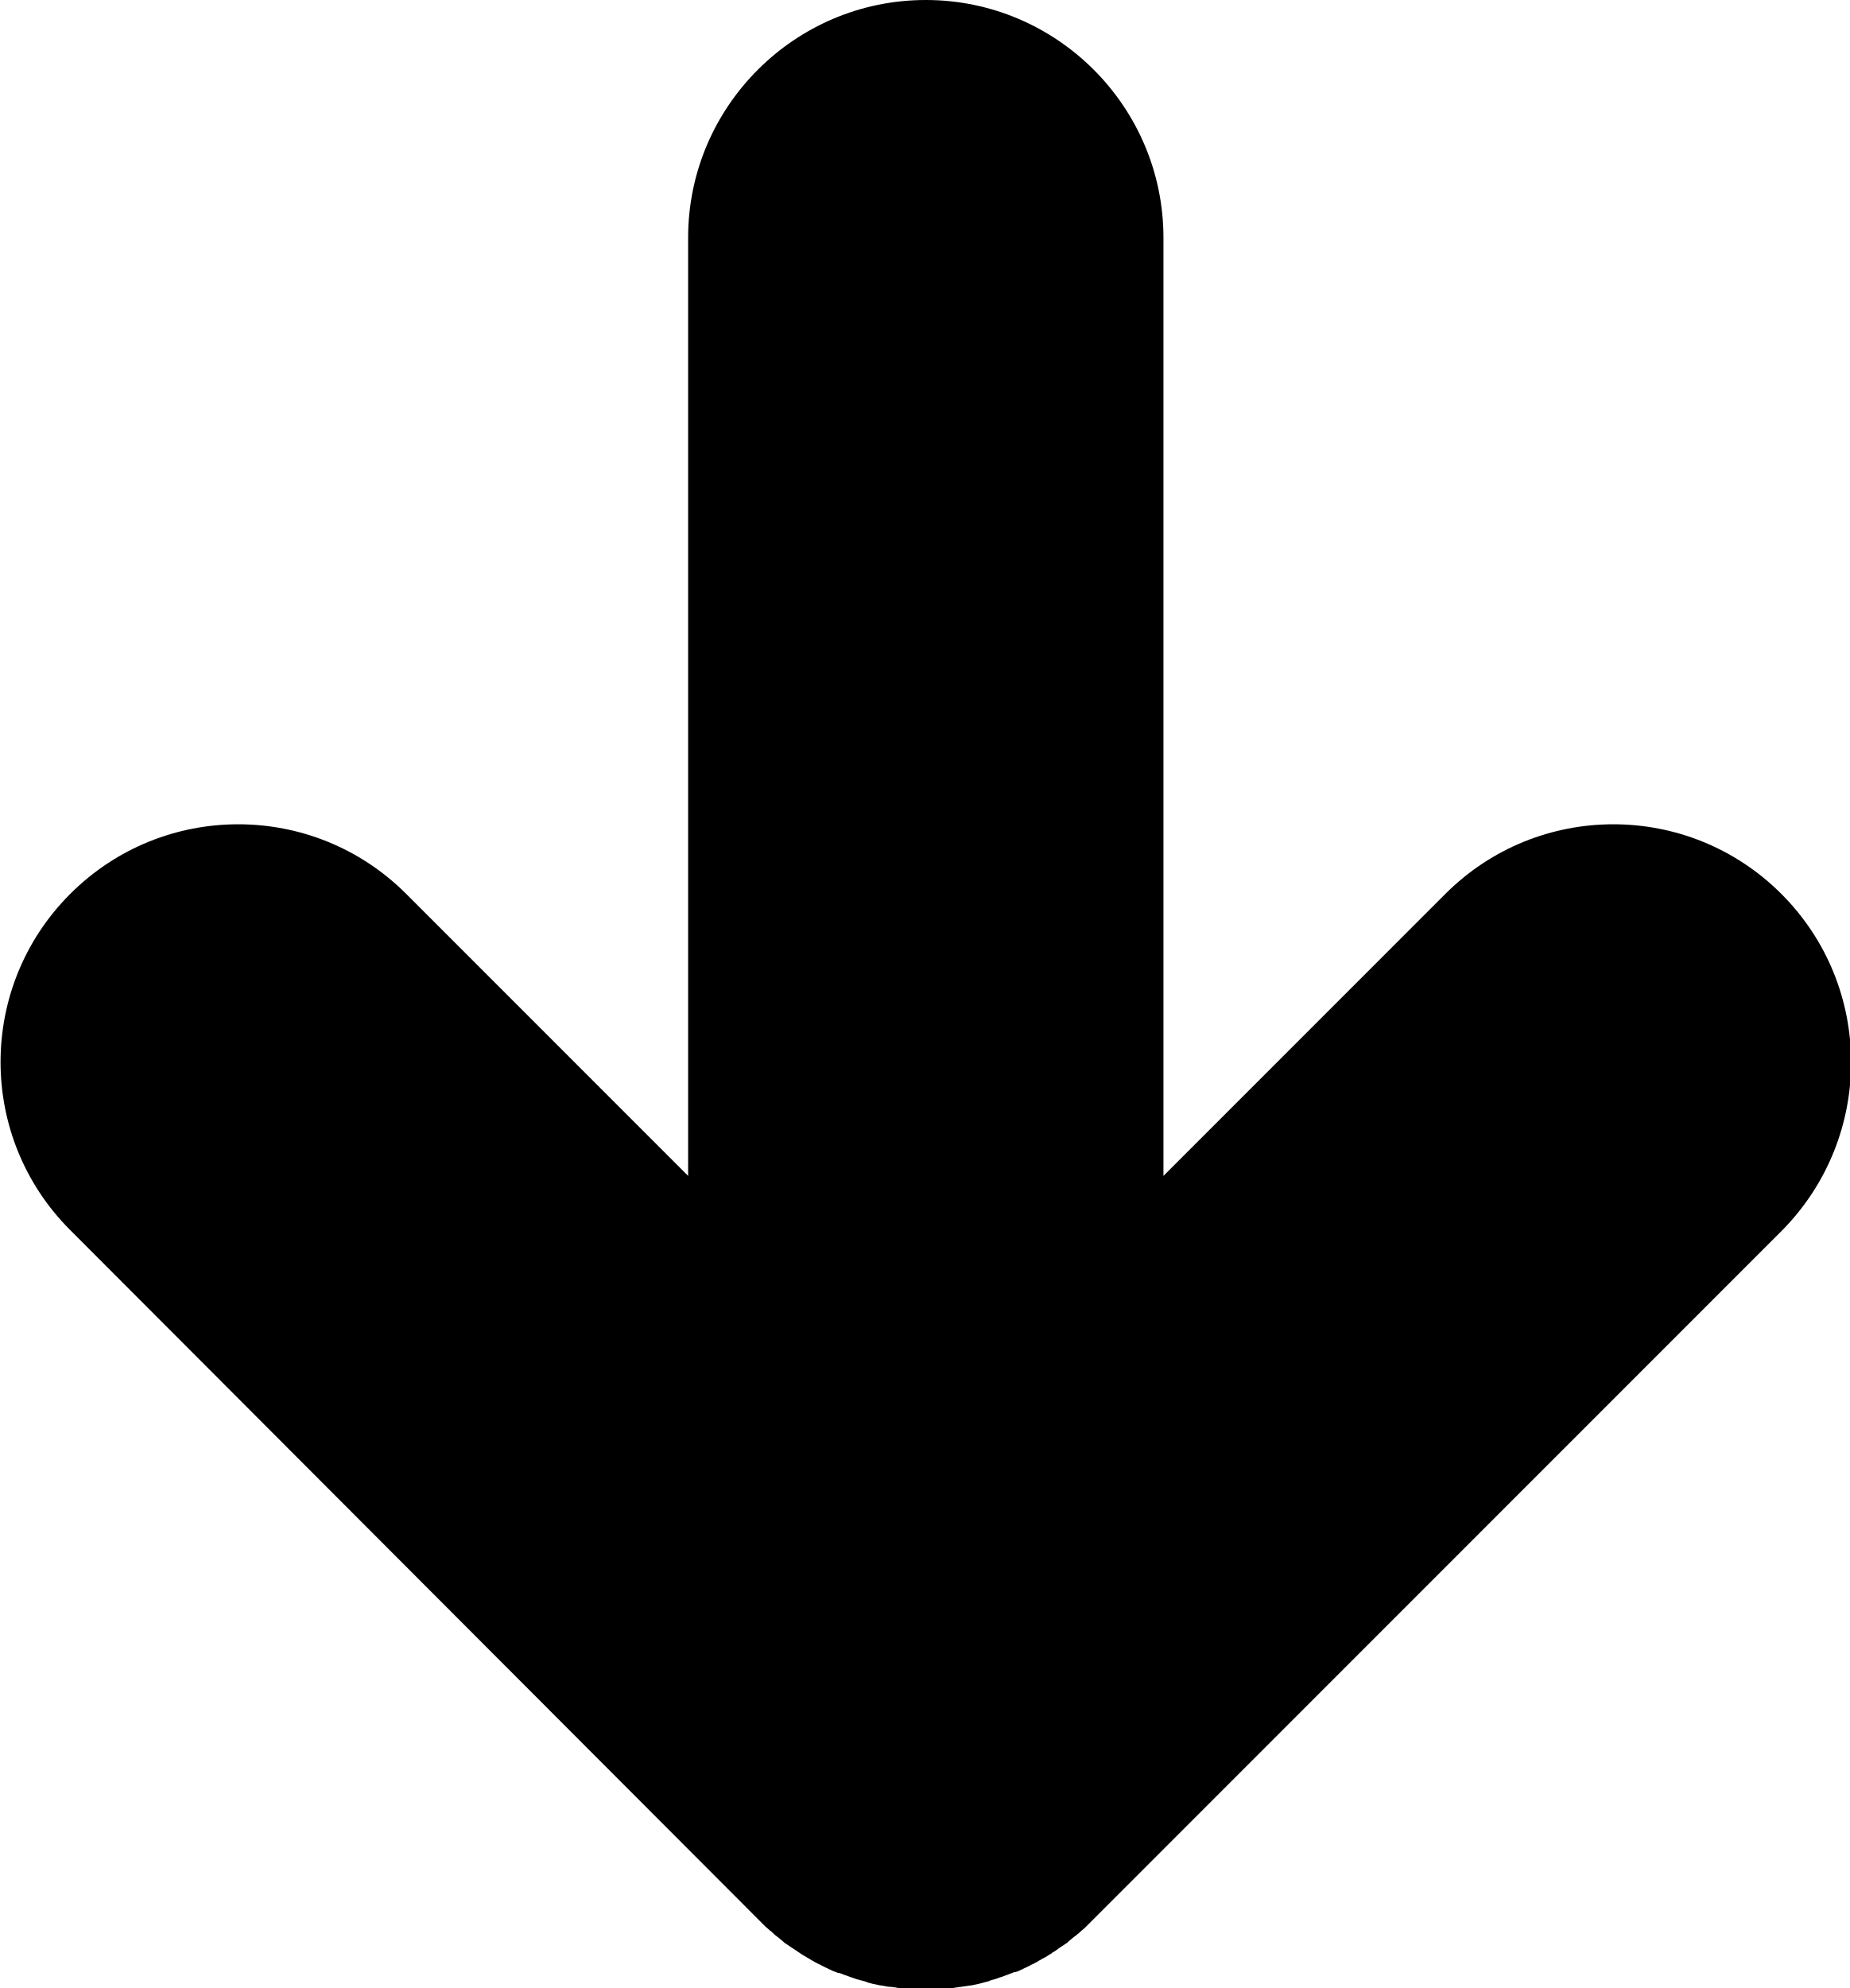
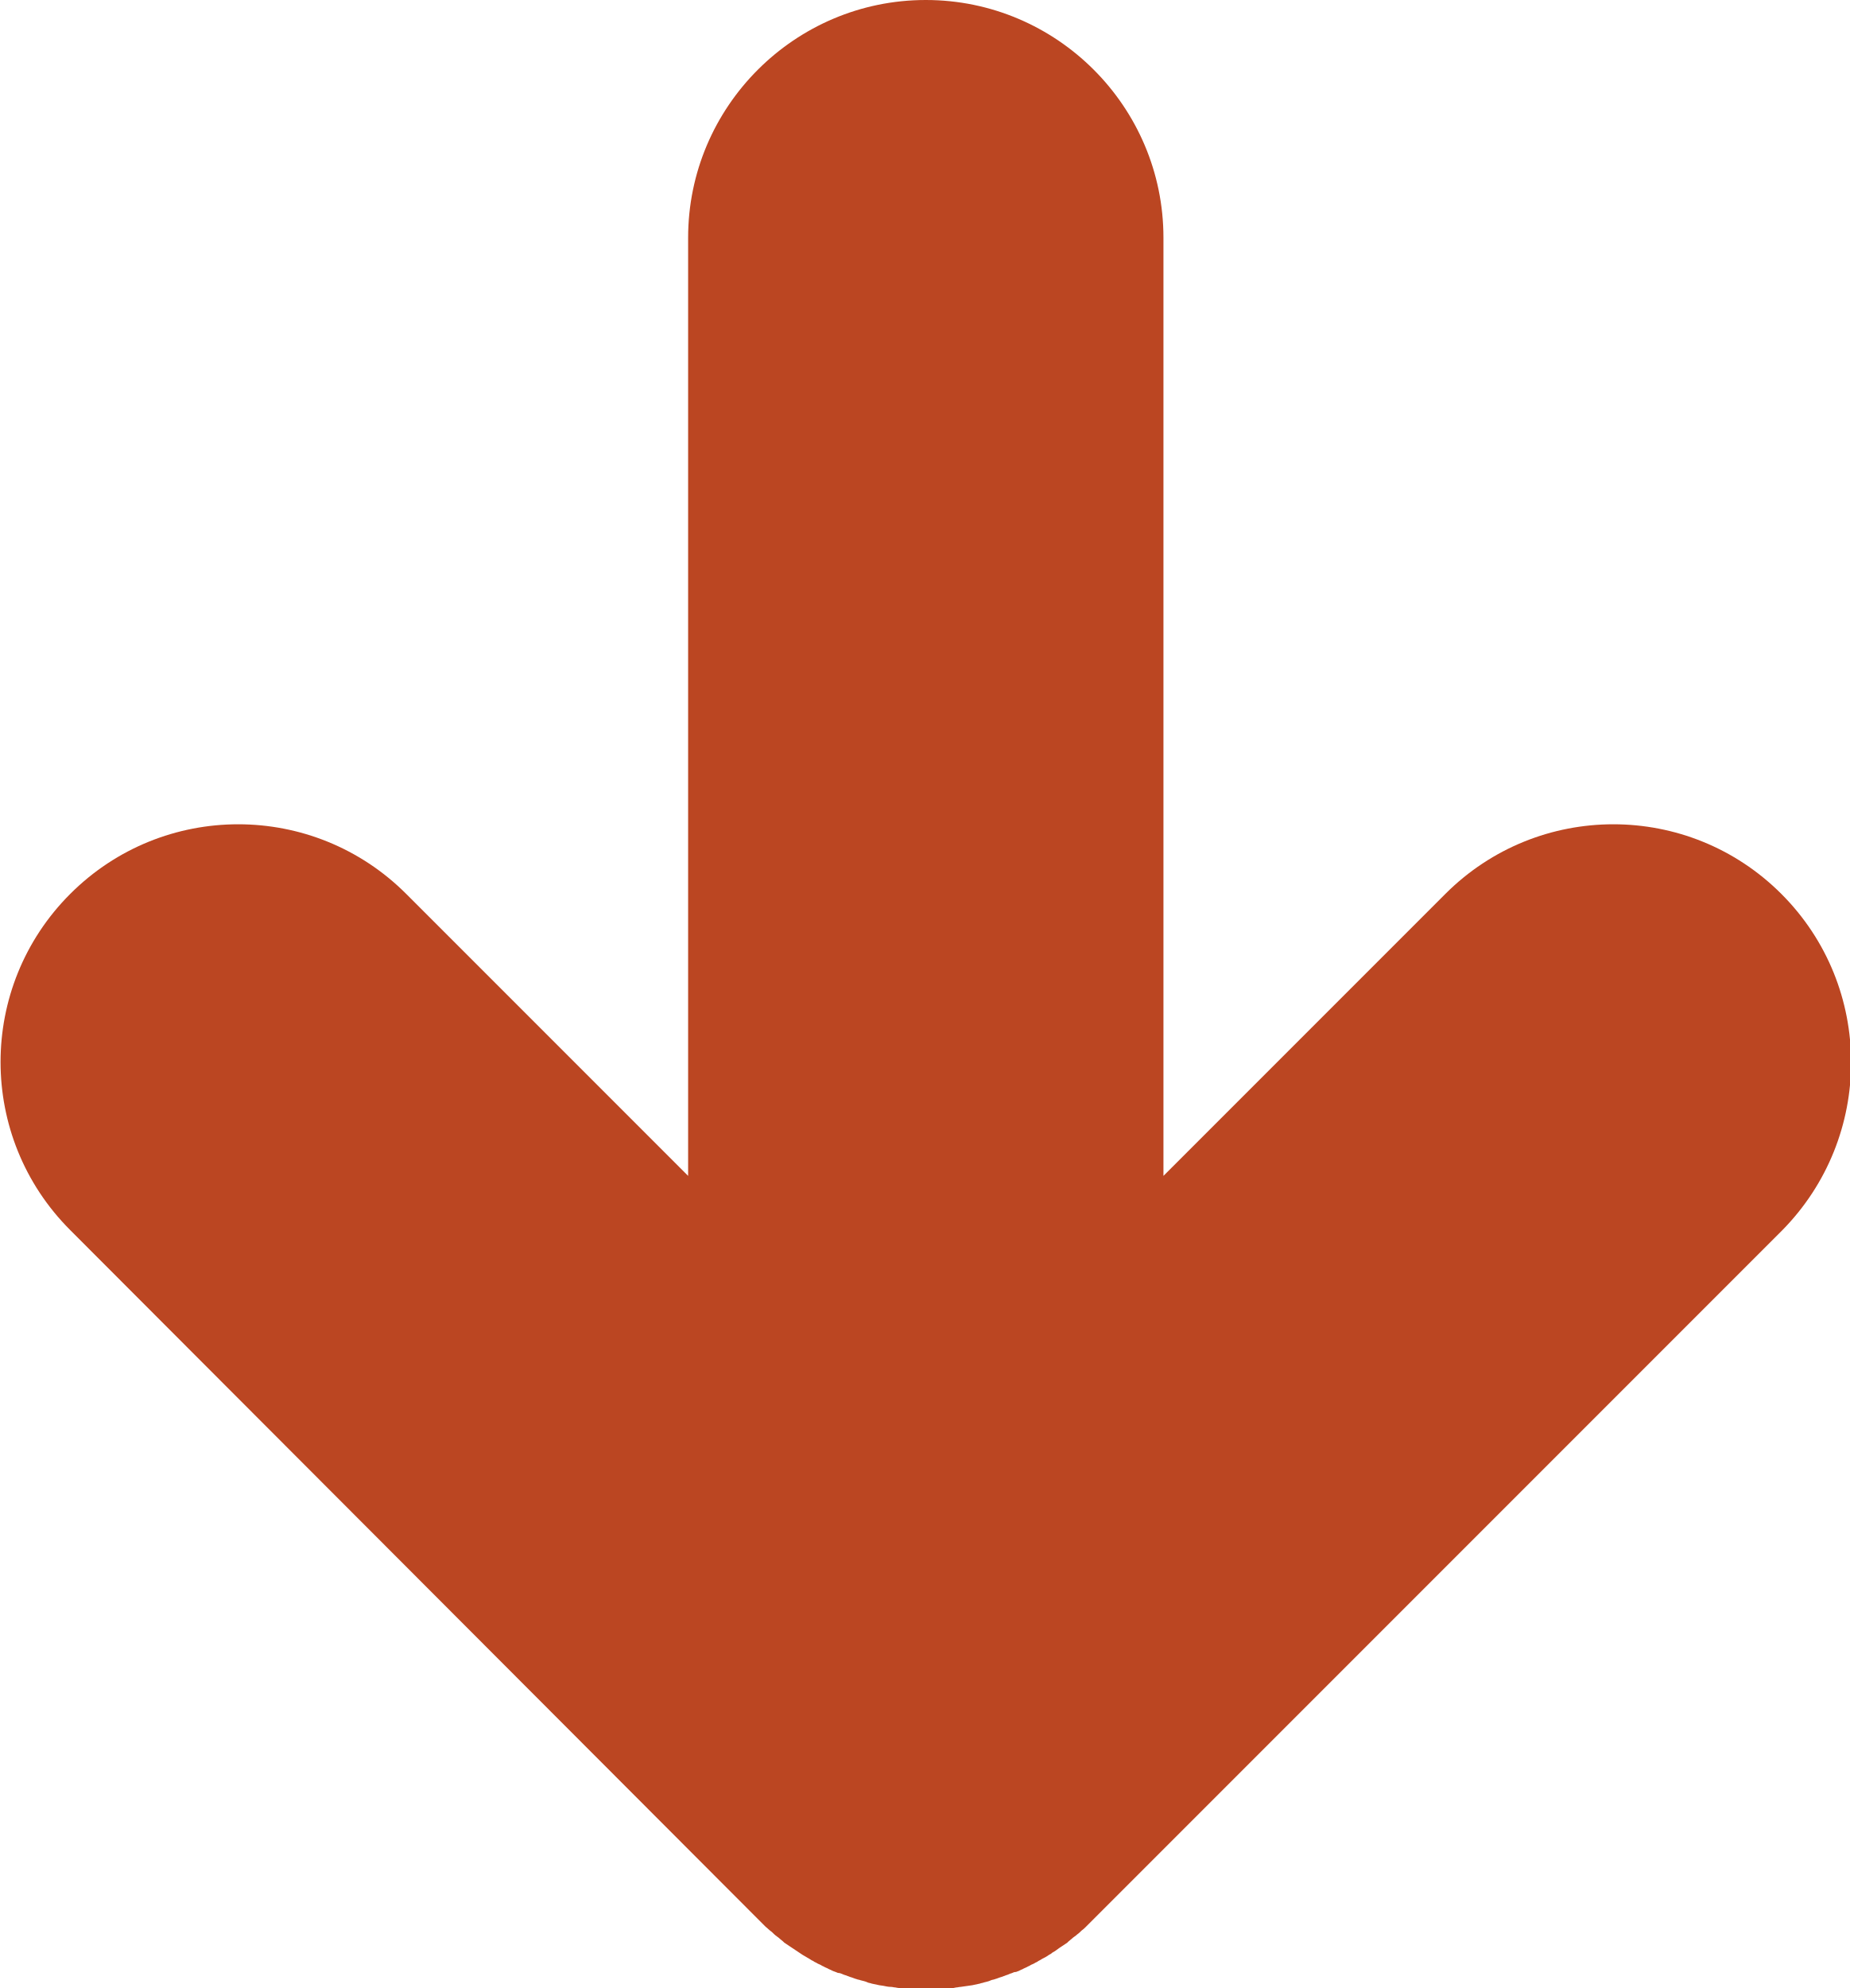
<svg xmlns="http://www.w3.org/2000/svg" version="1.1" id="Layer_1" x="0px" y="0px" viewBox="0 0 334.6 359.6" style="enable-background:new 0 0 334.6 359.6;" xml:space="preserve">
-   <path d="M322.3,161.7L322.3,161.7c-16.8-16.8-44-16.8-60.8,0l-51,51V43c0-23.7-19.3-43-43-43h0c-23.7,0-43,19.3-43,43v169.7l-51-51  c-16.8-16.8-44-16.8-60.8,0l0,0c-16.8,16.8-16.8,44,0,60.8L137,347c0.5,0.5,1,1,1.5,1.5c0.2,0.2,0.5,0.4,0.8,0.7  c0.3,0.2,0.6,0.5,0.8,0.7c0.3,0.3,0.7,0.5,1,0.8c0.2,0.2,0.4,0.3,0.6,0.5c0.1,0.1,0.1,0.1,0.2,0.2c0.3,0.2,0.6,0.4,0.9,0.6  c0.2,0.1,0.4,0.3,0.6,0.4c0.4,0.3,0.8,0.5,1.2,0.8c0.2,0.1,0.4,0.3,0.6,0.4c0.4,0.2,0.8,0.5,1.2,0.7c0.2,0.1,0.4,0.3,0.7,0.4  c0.1,0.1,0.2,0.1,0.3,0.2c0.3,0.1,0.5,0.3,0.8,0.4c0.3,0.1,0.5,0.3,0.8,0.4c0.3,0.2,0.7,0.3,1,0.5c0.3,0.1,0.6,0.3,0.9,0.4  c0.1,0,0.2,0.1,0.3,0.1c0.2,0.1,0.4,0.2,0.7,0.2c0.4,0.1,0.7,0.3,1.1,0.4c0.3,0.1,0.5,0.2,0.8,0.3c0.4,0.1,0.8,0.3,1.2,0.4  c0.2,0.1,0.5,0.1,0.7,0.2c0.4,0.1,0.9,0.2,1.3,0.4c0.2,0.1,0.5,0.1,0.7,0.2c0.5,0.1,0.9,0.2,1.4,0.3c0.2,0,0.5,0.1,0.7,0.1  c0.5,0.1,0.9,0.2,1.4,0.2c0.3,0,0.5,0.1,0.8,0.1c0.4,0.1,0.8,0.1,1.3,0.2c0.4,0,0.7,0.1,1.1,0.1c0.3,0,0.7,0.1,1,0.1  c0.7,0,1.4,0.1,2.1,0.1c0,0,0,0,0,0h0c0,0,0,0,0,0c0.7,0,1.4,0,2.1-0.1c0.3,0,0.7,0,1-0.1c0.4,0,0.7,0,1.1-0.1  c0.4,0,0.8-0.1,1.3-0.2c0.3,0,0.5-0.1,0.8-0.1c0.5-0.1,0.9-0.1,1.4-0.2c0.2,0,0.5-0.1,0.7-0.1c0.5-0.1,0.9-0.2,1.4-0.3  c0.2-0.1,0.5-0.1,0.7-0.2c0.4-0.1,0.9-0.2,1.3-0.4c0.2-0.1,0.5-0.1,0.7-0.2c0.4-0.1,0.8-0.3,1.2-0.4c0.3-0.1,0.5-0.2,0.8-0.3  c0.4-0.1,0.7-0.3,1.1-0.4c0.2-0.1,0.4-0.2,0.7-0.2c0.1,0,0.2-0.1,0.3-0.1c0.3-0.1,0.6-0.3,0.9-0.4c0.3-0.2,0.7-0.3,1-0.5  c0.3-0.1,0.5-0.3,0.8-0.4c0.3-0.1,0.5-0.3,0.8-0.4c0.1-0.1,0.2-0.1,0.3-0.2c0.2-0.1,0.4-0.2,0.7-0.4c0.4-0.2,0.8-0.4,1.2-0.7  c0.2-0.1,0.4-0.2,0.6-0.4c0.4-0.2,0.8-0.5,1.2-0.8c0.2-0.1,0.4-0.3,0.6-0.4c0.3-0.2,0.6-0.4,0.9-0.6c0.1-0.1,0.1-0.1,0.2-0.2  c0.2-0.2,0.4-0.3,0.6-0.5c0.3-0.3,0.7-0.5,1-0.8c0.3-0.2,0.6-0.5,0.8-0.7c0.3-0.2,0.5-0.4,0.8-0.7c0.5-0.5,1-1,1.5-1.5l124.4-124.4  C339.1,205.7,339.1,178.5,322.3,161.7z" />
+   <style type="text/css">
+ 	.st0{fill:#BB4622;}
+ </style>
+   <path class="st0" d="M322.3,161.7L322.3,161.7c-16.8-16.8-44-16.8-60.8,0l-51,51V43c0-23.7-19.3-43-43-43l0,0c-23.7,0-43,19.3-43,43  v169.7l-51-51c-16.8-16.8-44-16.8-60.8,0l0,0c-16.8,16.8-16.8,44,0,60.8L137,347c0.5,0.5,1,1,1.5,1.5c0.2,0.2,0.5,0.4,0.8,0.7  c0.3,0.2,0.6,0.5,0.8,0.7c0.3,0.3,0.7,0.5,1,0.8c0.2,0.2,0.4,0.3,0.6,0.5c0.1,0.1,0.1,0.1,0.2,0.2c0.3,0.2,0.6,0.4,0.9,0.6  c0.2,0.1,0.4,0.3,0.6,0.4c0.4,0.3,0.8,0.5,1.2,0.8c0.2,0.1,0.4,0.3,0.6,0.4c0.4,0.2,0.8,0.5,1.2,0.7c0.2,0.1,0.4,0.3,0.7,0.4  c0.1,0.1,0.2,0.1,0.3,0.2c0.3,0.1,0.5,0.3,0.8,0.4s0.5,0.3,0.8,0.4c0.3,0.2,0.7,0.3,1,0.5c0.3,0.1,0.6,0.3,0.9,0.4  c0.1,0,0.2,0.1,0.3,0.1c0.2,0.1,0.4,0.2,0.7,0.2c0.4,0.1,0.7,0.3,1.1,0.4c0.3,0.1,0.5,0.2,0.8,0.3c0.4,0.1,0.8,0.3,1.2,0.4  c0.2,0.1,0.5,0.1,0.7,0.2c0.4,0.1,0.9,0.2,1.3,0.4c0.2,0.1,0.5,0.1,0.7,0.2c0.5,0.1,0.9,0.2,1.4,0.3c0.2,0,0.5,0.1,0.7,0.1  c0.5,0.1,0.9,0.2,1.4,0.2c0.3,0,0.5,0.1,0.8,0.1c0.4,0.1,0.8,0.1,1.3,0.2c0.4,0,0.7,0.1,1.1,0.1c0.3,0,0.7,0.1,1,0.1  c0.7,0,1.4,0.1,2.1,0.1l0,0l0,0l0,0c0.7,0,1.4,0,2.1-0.1c0.3,0,0.7,0,1-0.1c0.4,0,0.7,0,1.1-0.1c0.4,0,0.8-0.1,1.3-0.2  c0.3,0,0.5-0.1,0.8-0.1c0.5-0.1,0.9-0.1,1.4-0.2c0.2,0,0.5-0.1,0.7-0.1c0.5-0.1,0.9-0.2,1.4-0.3c0.2-0.1,0.5-0.1,0.7-0.2  c0.4-0.1,0.9-0.2,1.3-0.4c0.2-0.1,0.5-0.1,0.7-0.2c0.4-0.1,0.8-0.3,1.2-0.4c0.3-0.1,0.5-0.2,0.8-0.3c0.4-0.1,0.7-0.3,1.1-0.4  c0.2-0.1,0.4-0.2,0.7-0.2c0.1,0,0.2-0.1,0.3-0.1c0.3-0.1,0.6-0.3,0.9-0.4c0.3-0.2,0.7-0.3,1-0.5c0.3-0.1,0.5-0.3,0.8-0.4  s0.5-0.3,0.8-0.4c0.1-0.1,0.2-0.1,0.3-0.2c0.2-0.1,0.4-0.2,0.7-0.4c0.4-0.2,0.8-0.4,1.2-0.7c0.2-0.1,0.4-0.2,0.6-0.4  c0.4-0.2,0.8-0.5,1.2-0.8c0.2-0.1,0.4-0.3,0.6-0.4c0.3-0.2,0.6-0.4,0.9-0.6c0.1-0.1,0.1-0.1,0.2-0.2c0.2-0.2,0.4-0.3,0.6-0.5  c0.3-0.3,0.7-0.5,1-0.8c0.3-0.2,0.6-0.5,0.8-0.7c0.3-0.2,0.5-0.4,0.8-0.7c0.5-0.5,1-1,1.5-1.5l124.4-124.4  C339.1,205.7,339.1,178.5,322.3,161.7z" />
</svg>
